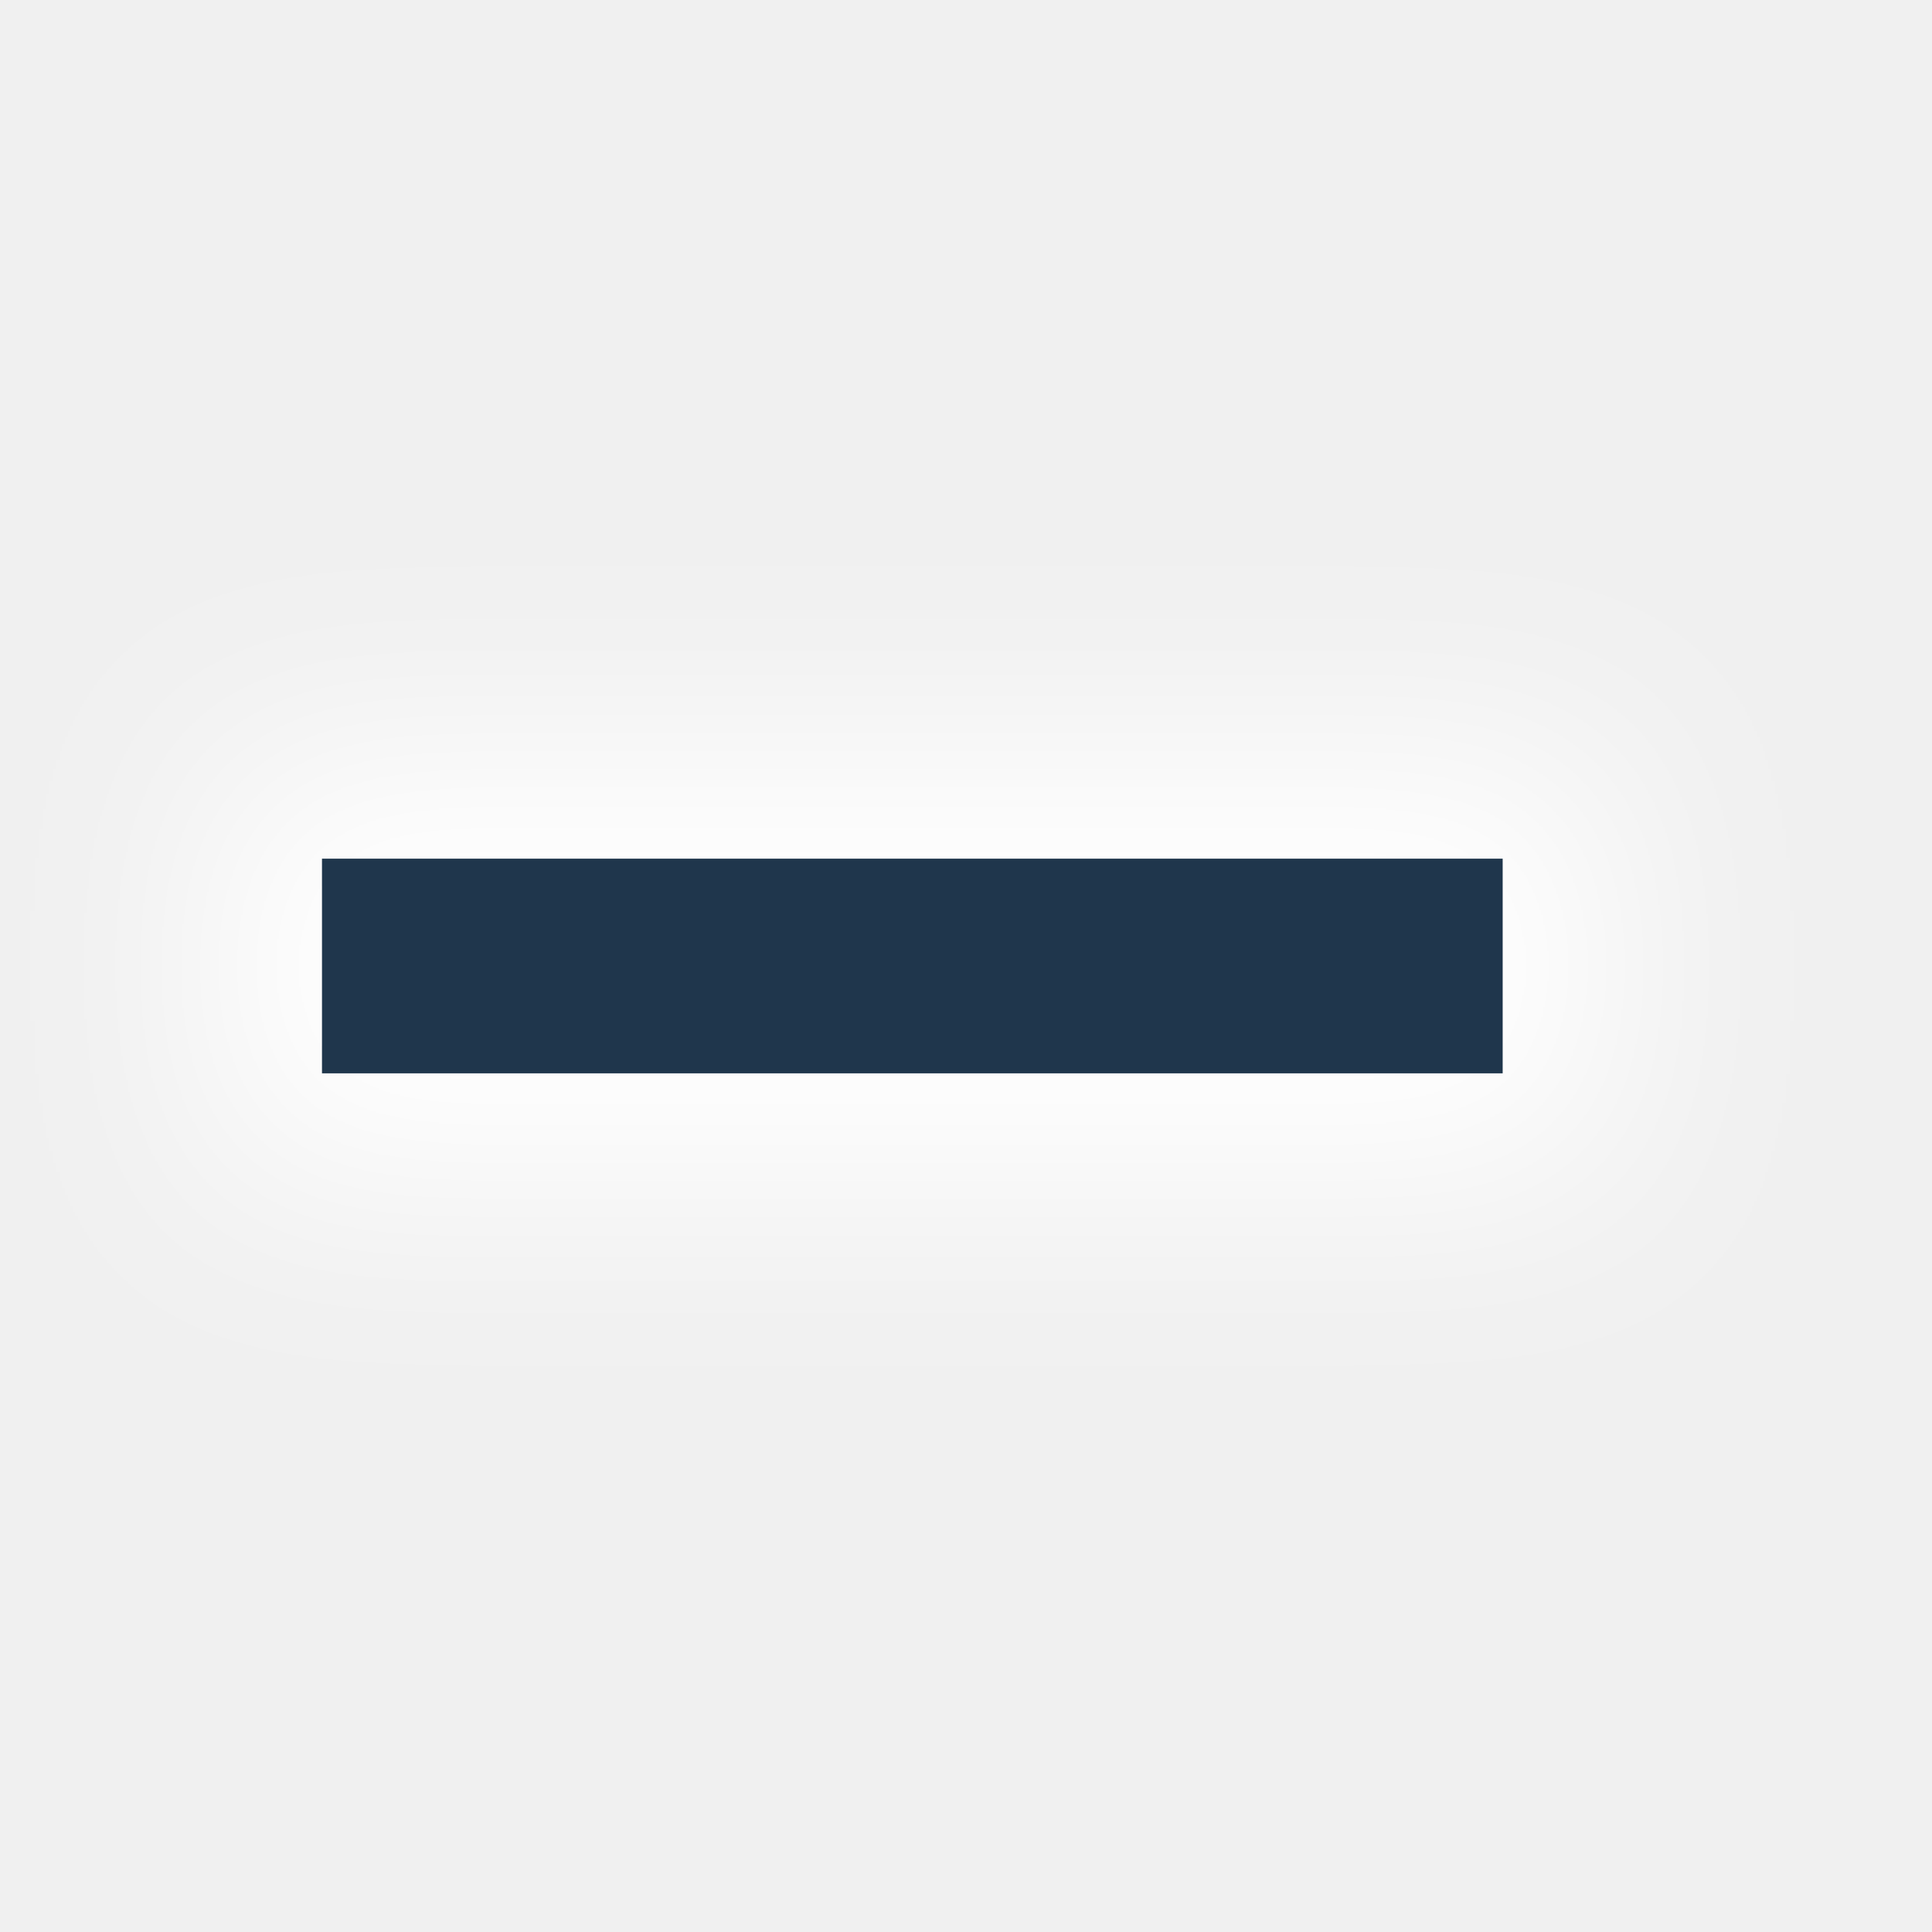
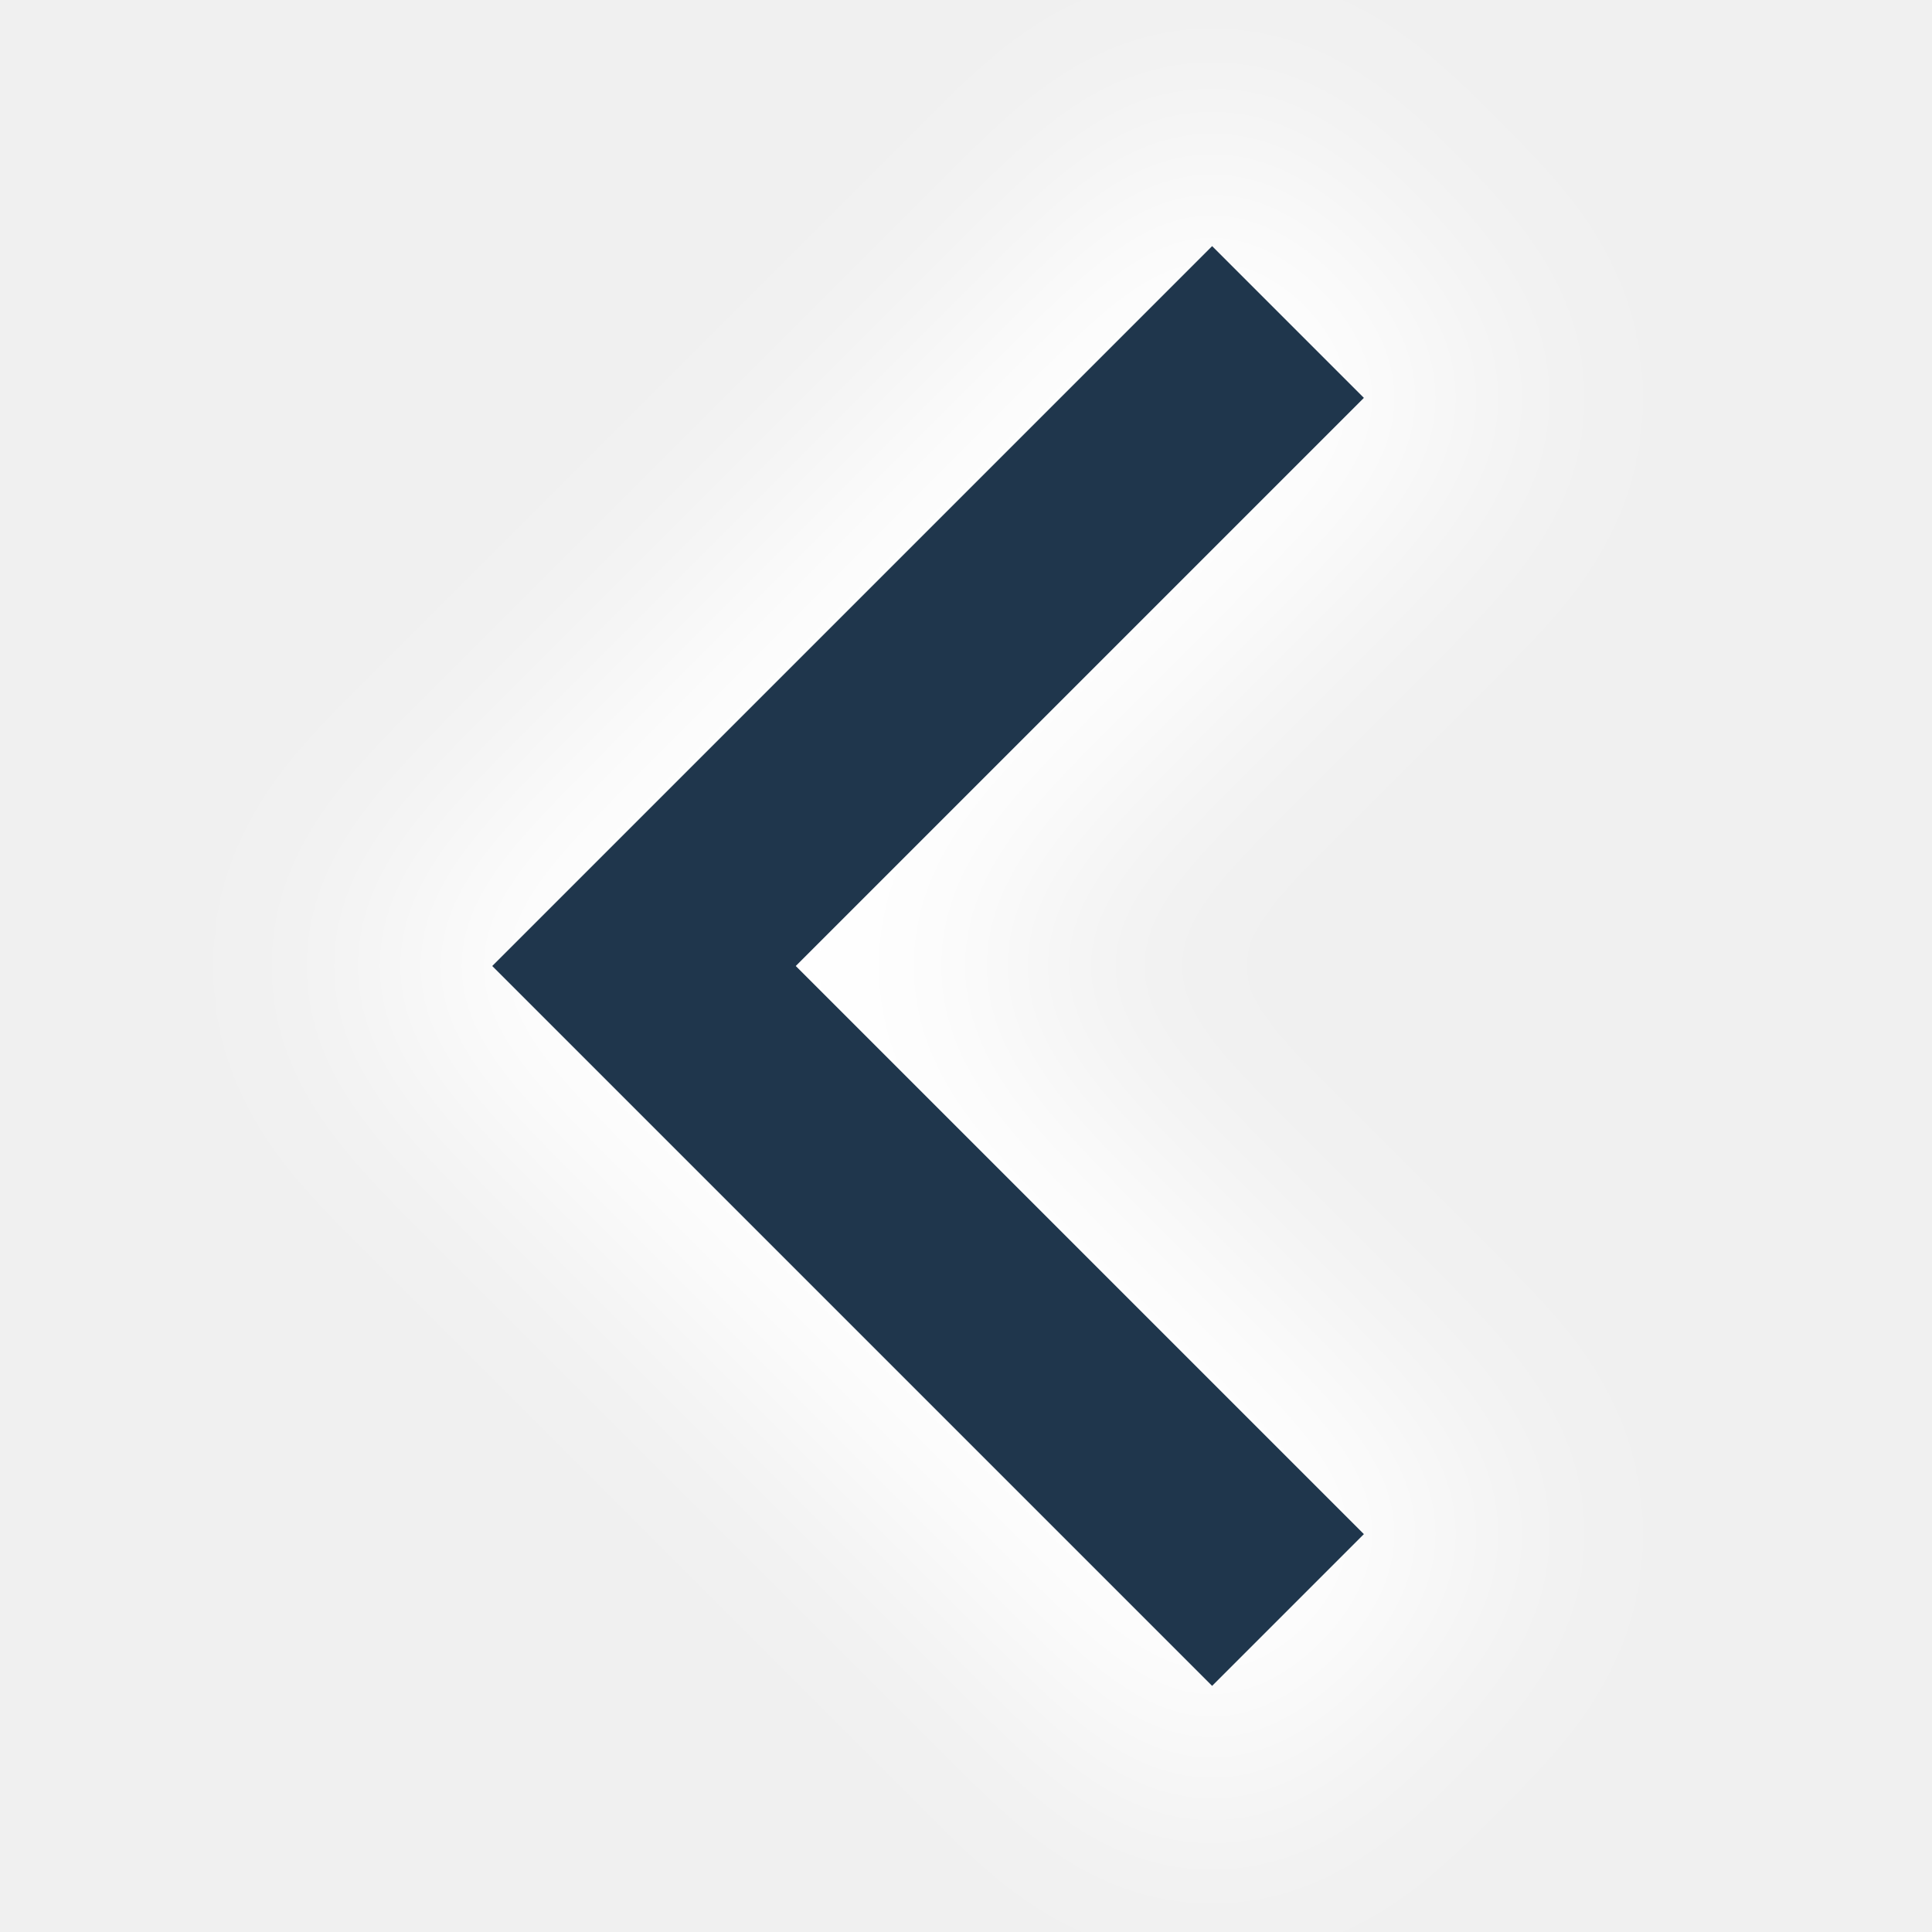
<svg xmlns="http://www.w3.org/2000/svg" xmlns:xlink="http://www.w3.org/1999/xlink" width="18" height="18">
  <defs>
-     <path id="a" d="M3 8v2h11V8z" />
+     <path id="a" d="M11.293 2.293L4.586 9l6.707 6.707 1.414-1.414L7.414 9l5.293-5.293-1.414-1.414z" />
  </defs>
  <use fill="#fff" stroke="#fff" stroke-width="2" filter="blur(1px)" xlink:href="#a" />
  <use fill="#1f364c" xlink:href="#a" />
</svg>
